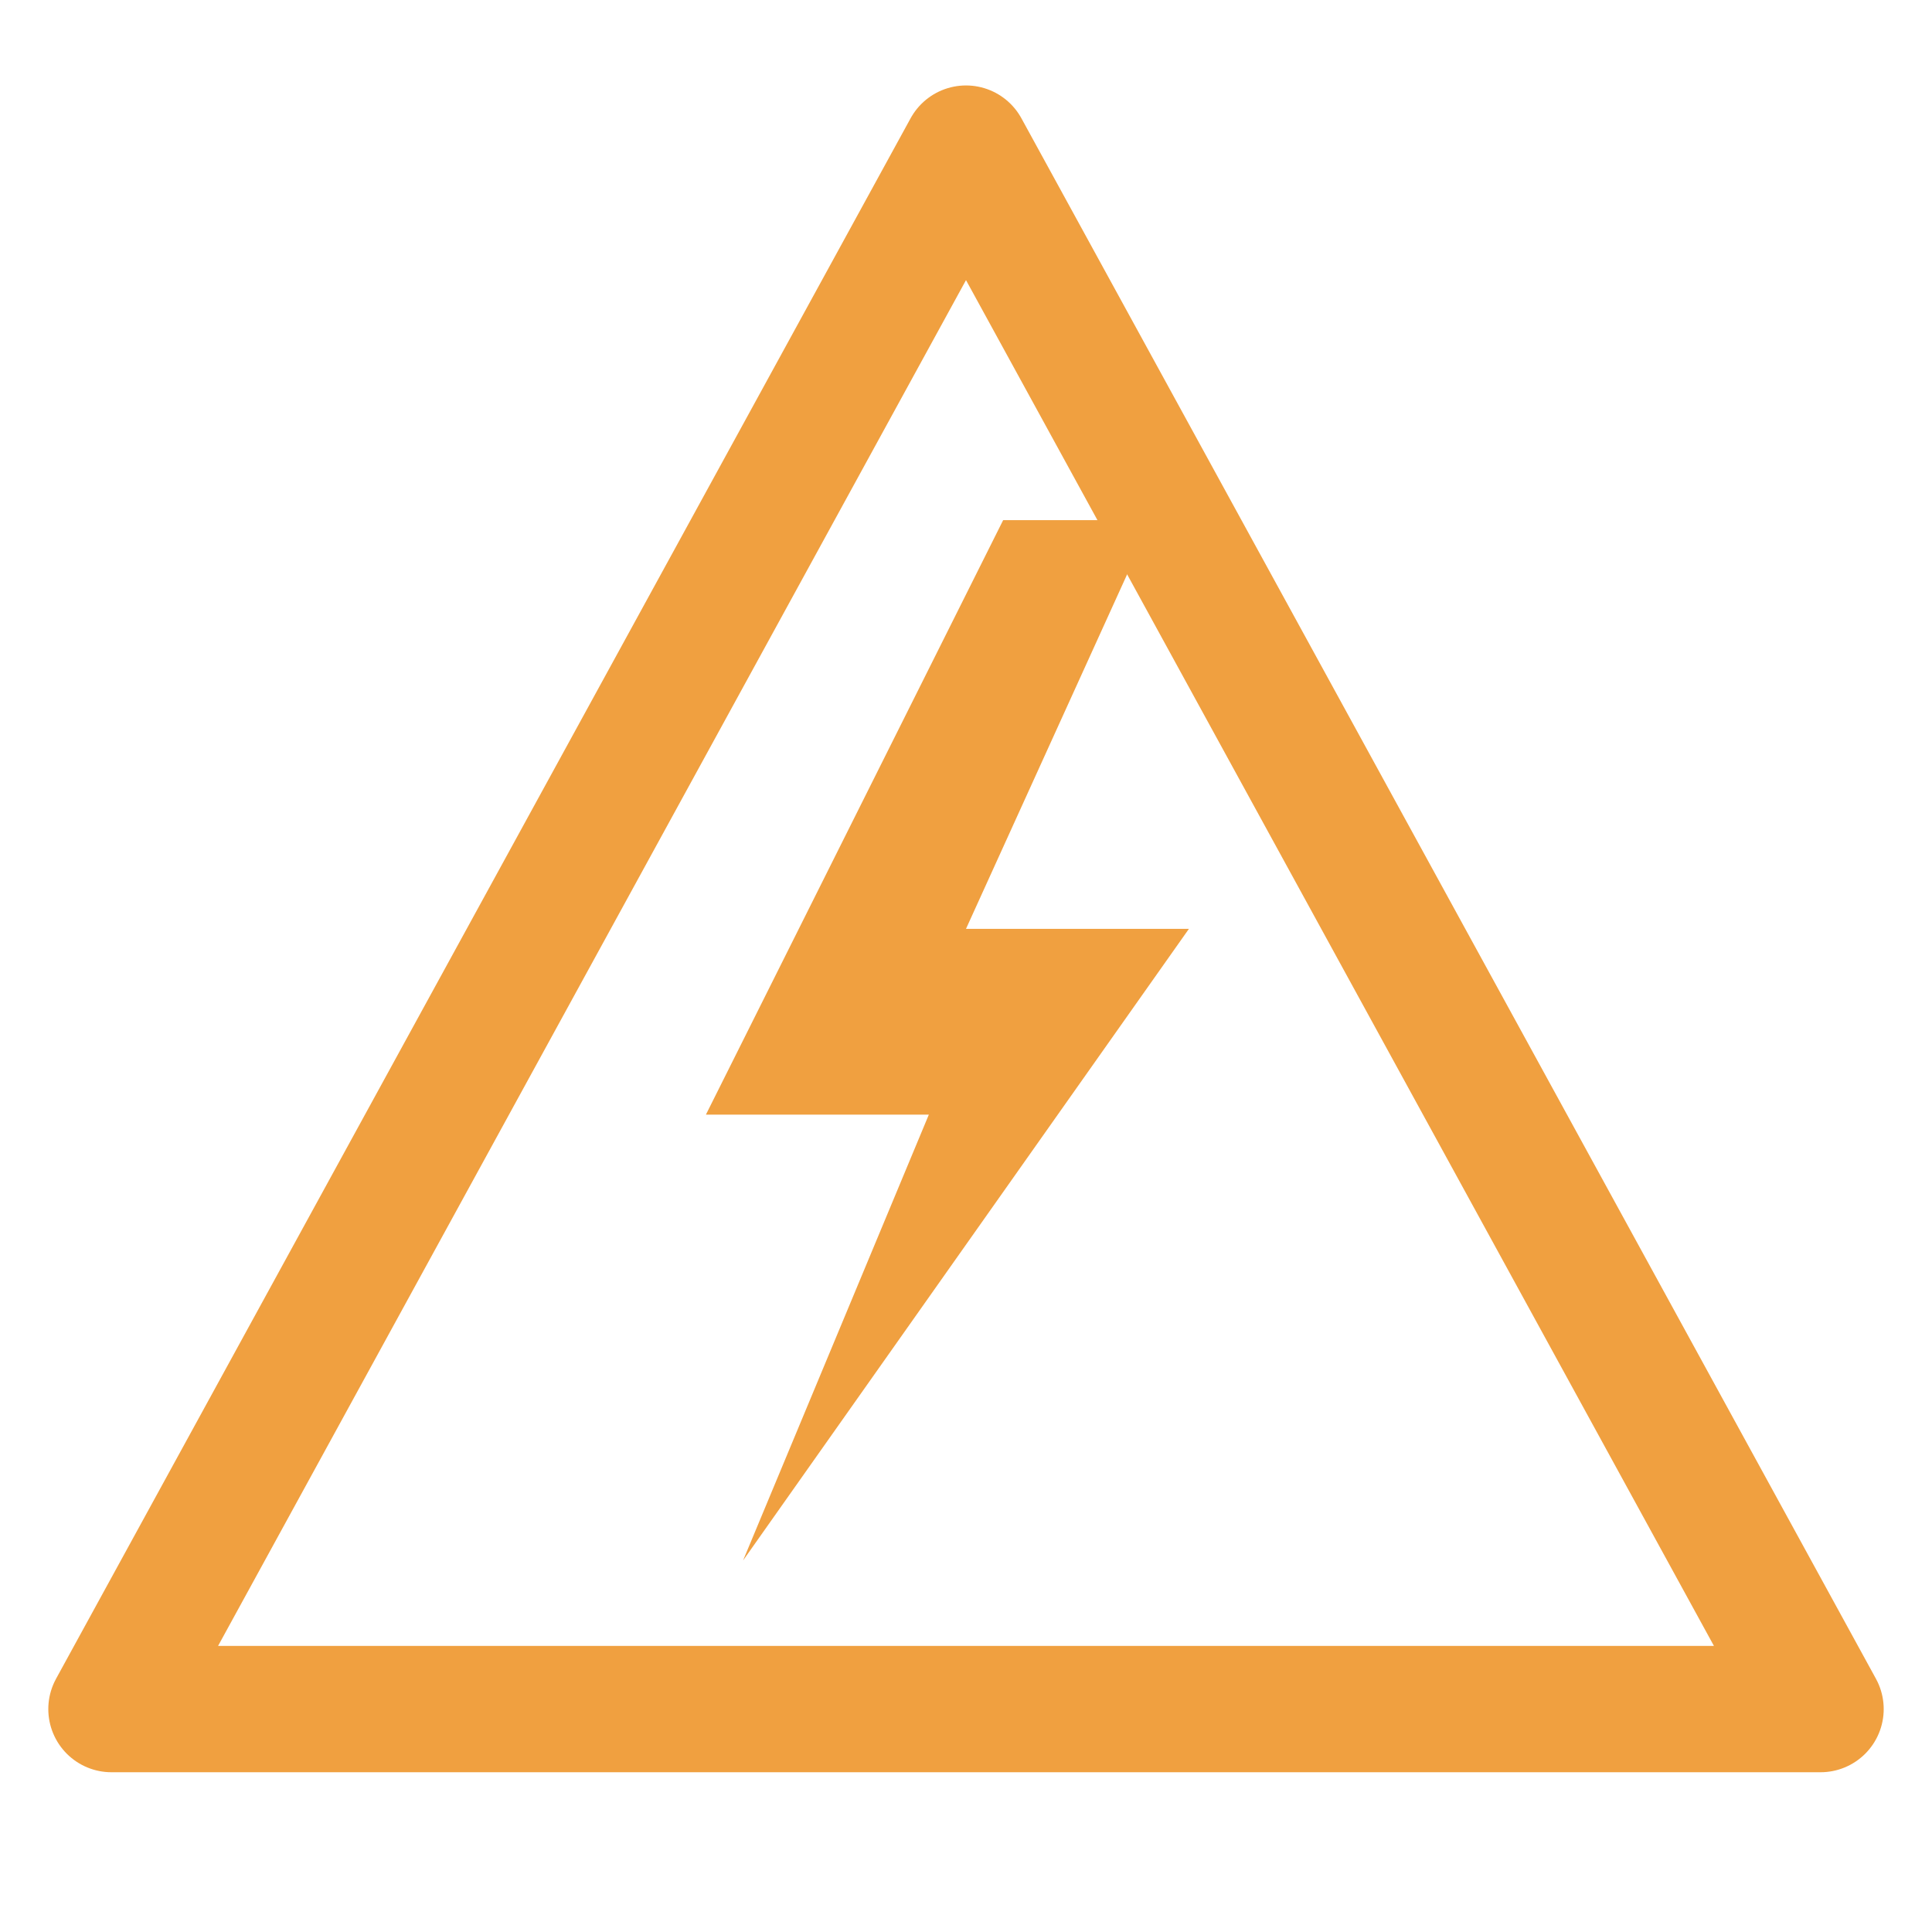
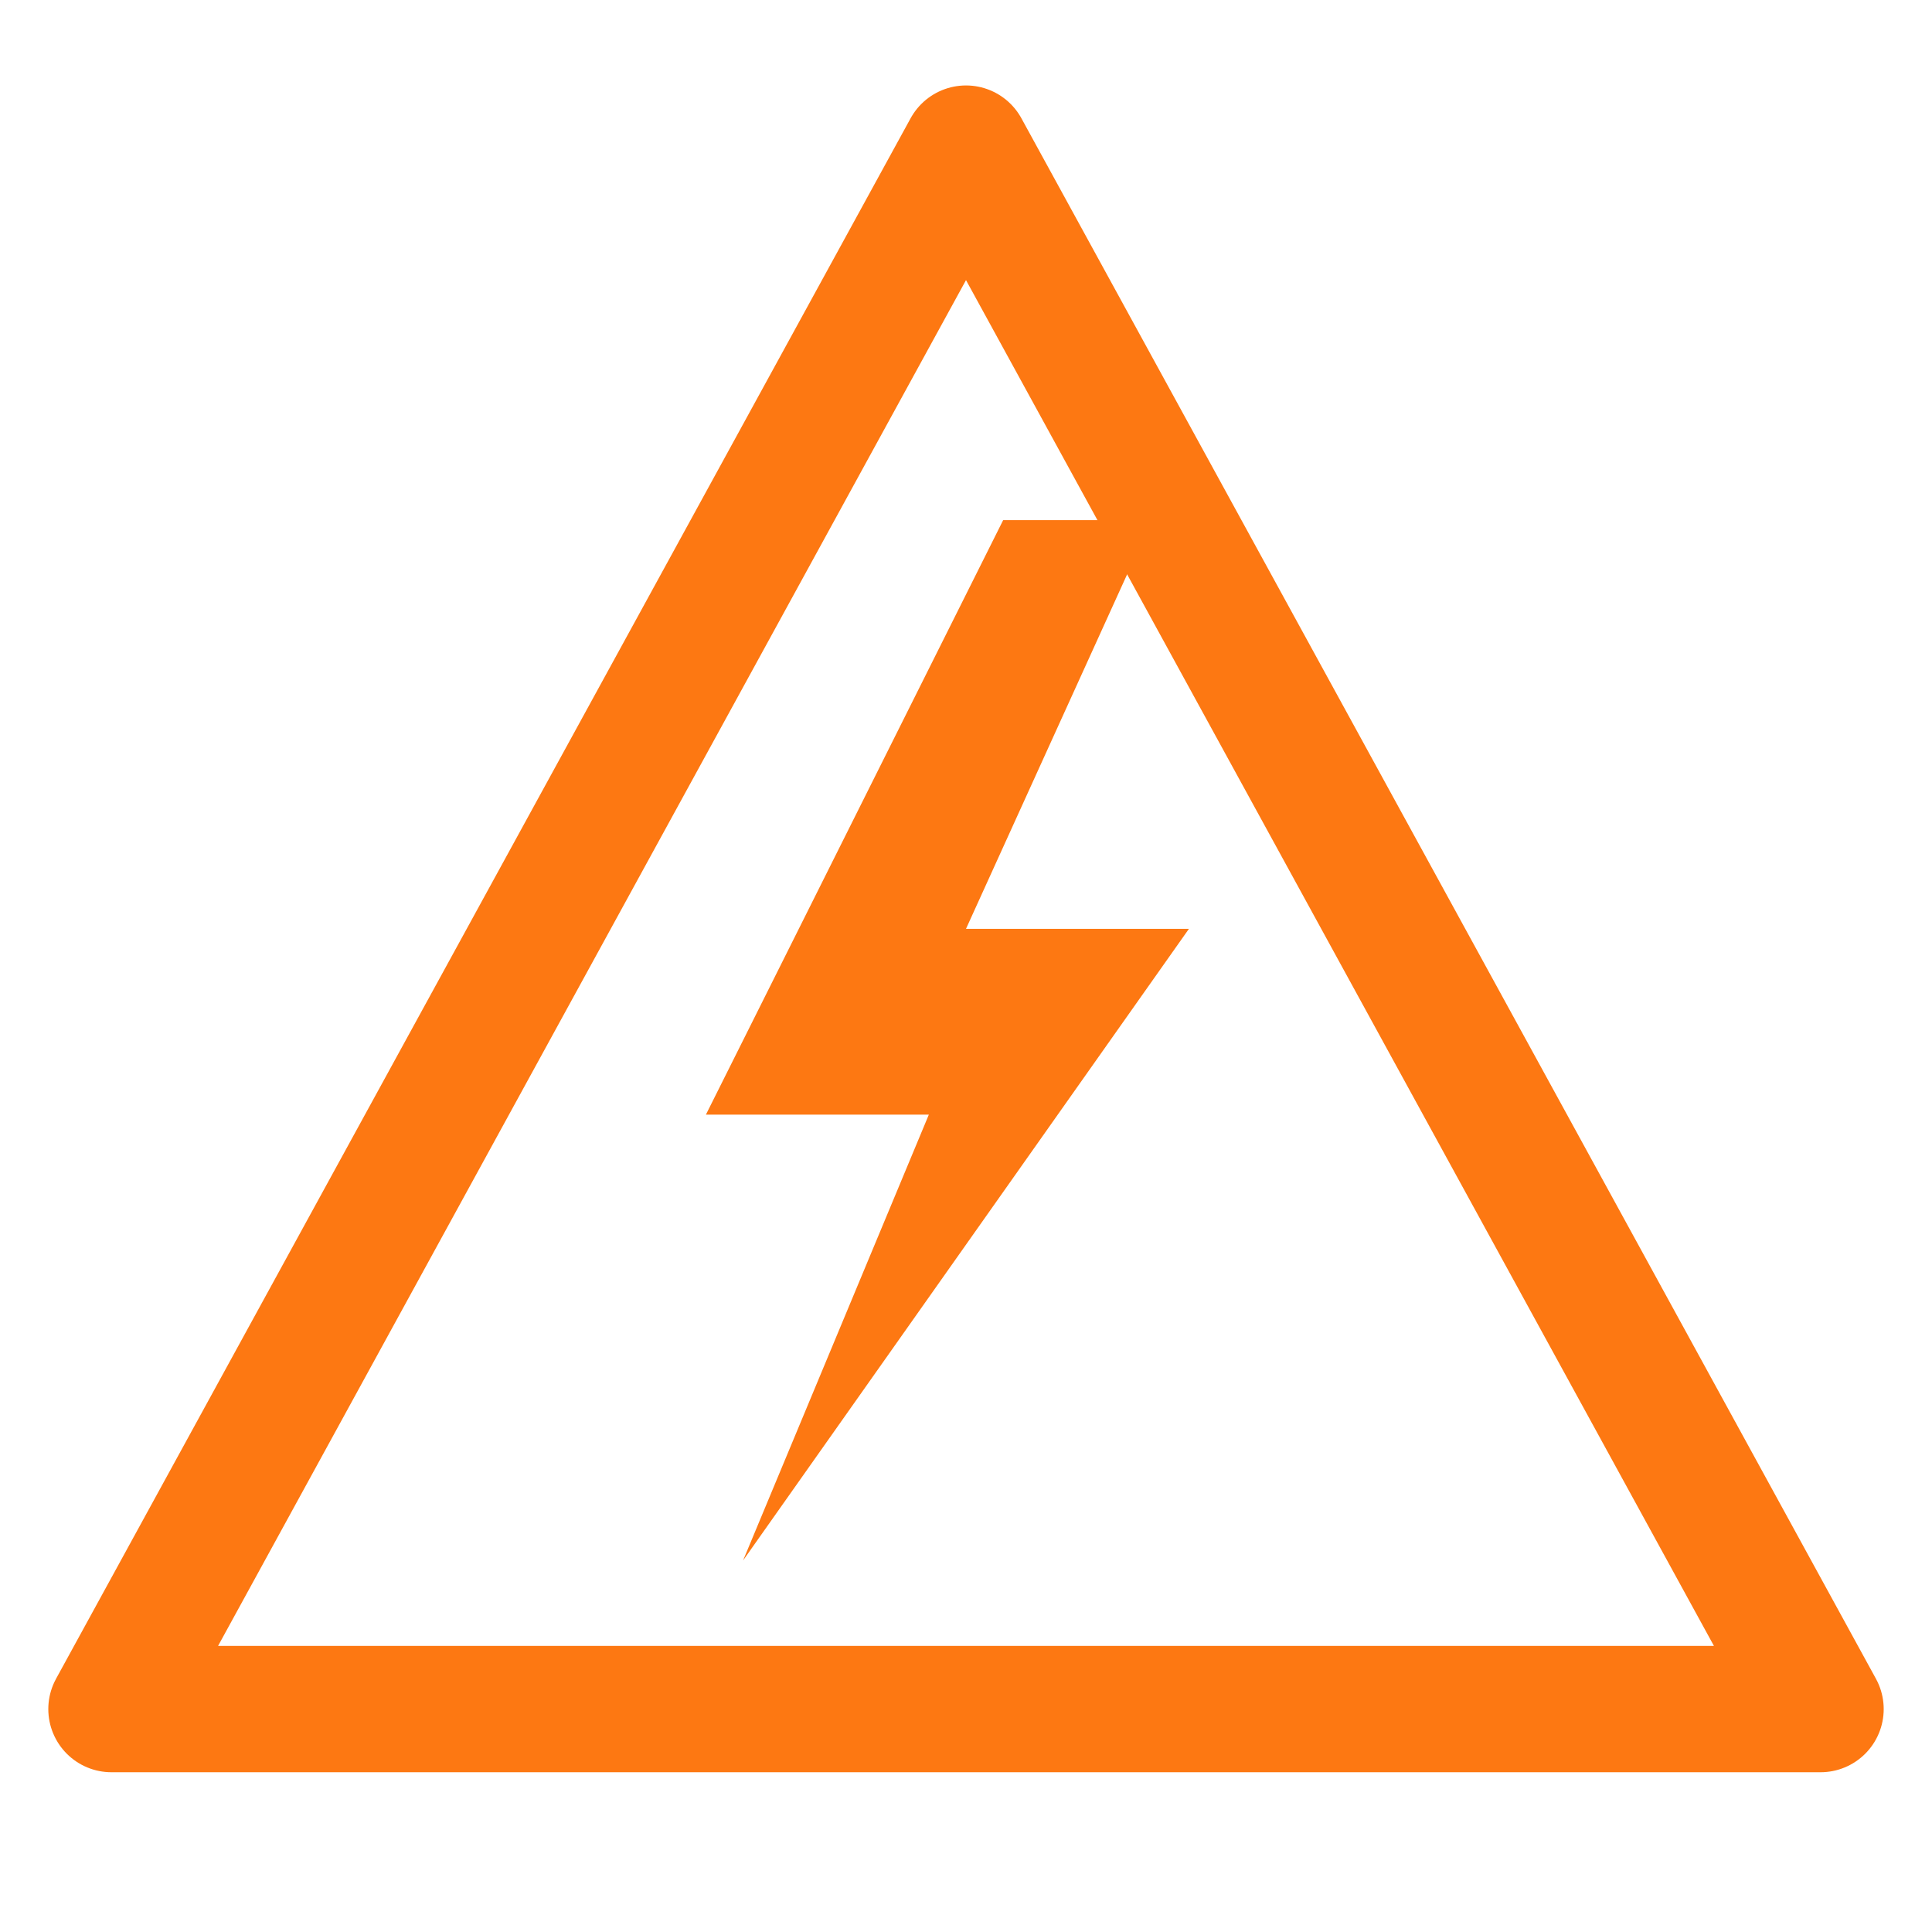
<svg xmlns="http://www.w3.org/2000/svg" viewBox="0 0 52 52" fill="none">
-   <path d="M26 4 L49 46 H3 Z" stroke="#f0a040" stroke-width="3.4" stroke-linejoin="round" />
-   <path d="M27 14 L19 30 H25 L20 42 L32 25 H26 L31 14 Z" fill="#f0a040" />
+   <path d="M26 4 L49 46 H3 Z" stroke="#fd7812" stroke-width="3.4" stroke-linejoin="round" />
+   <path d="M27 14 L19 30 H25 L20 42 L32 25 H26 L31 14 Z" fill="#fd7812" />
</svg>
